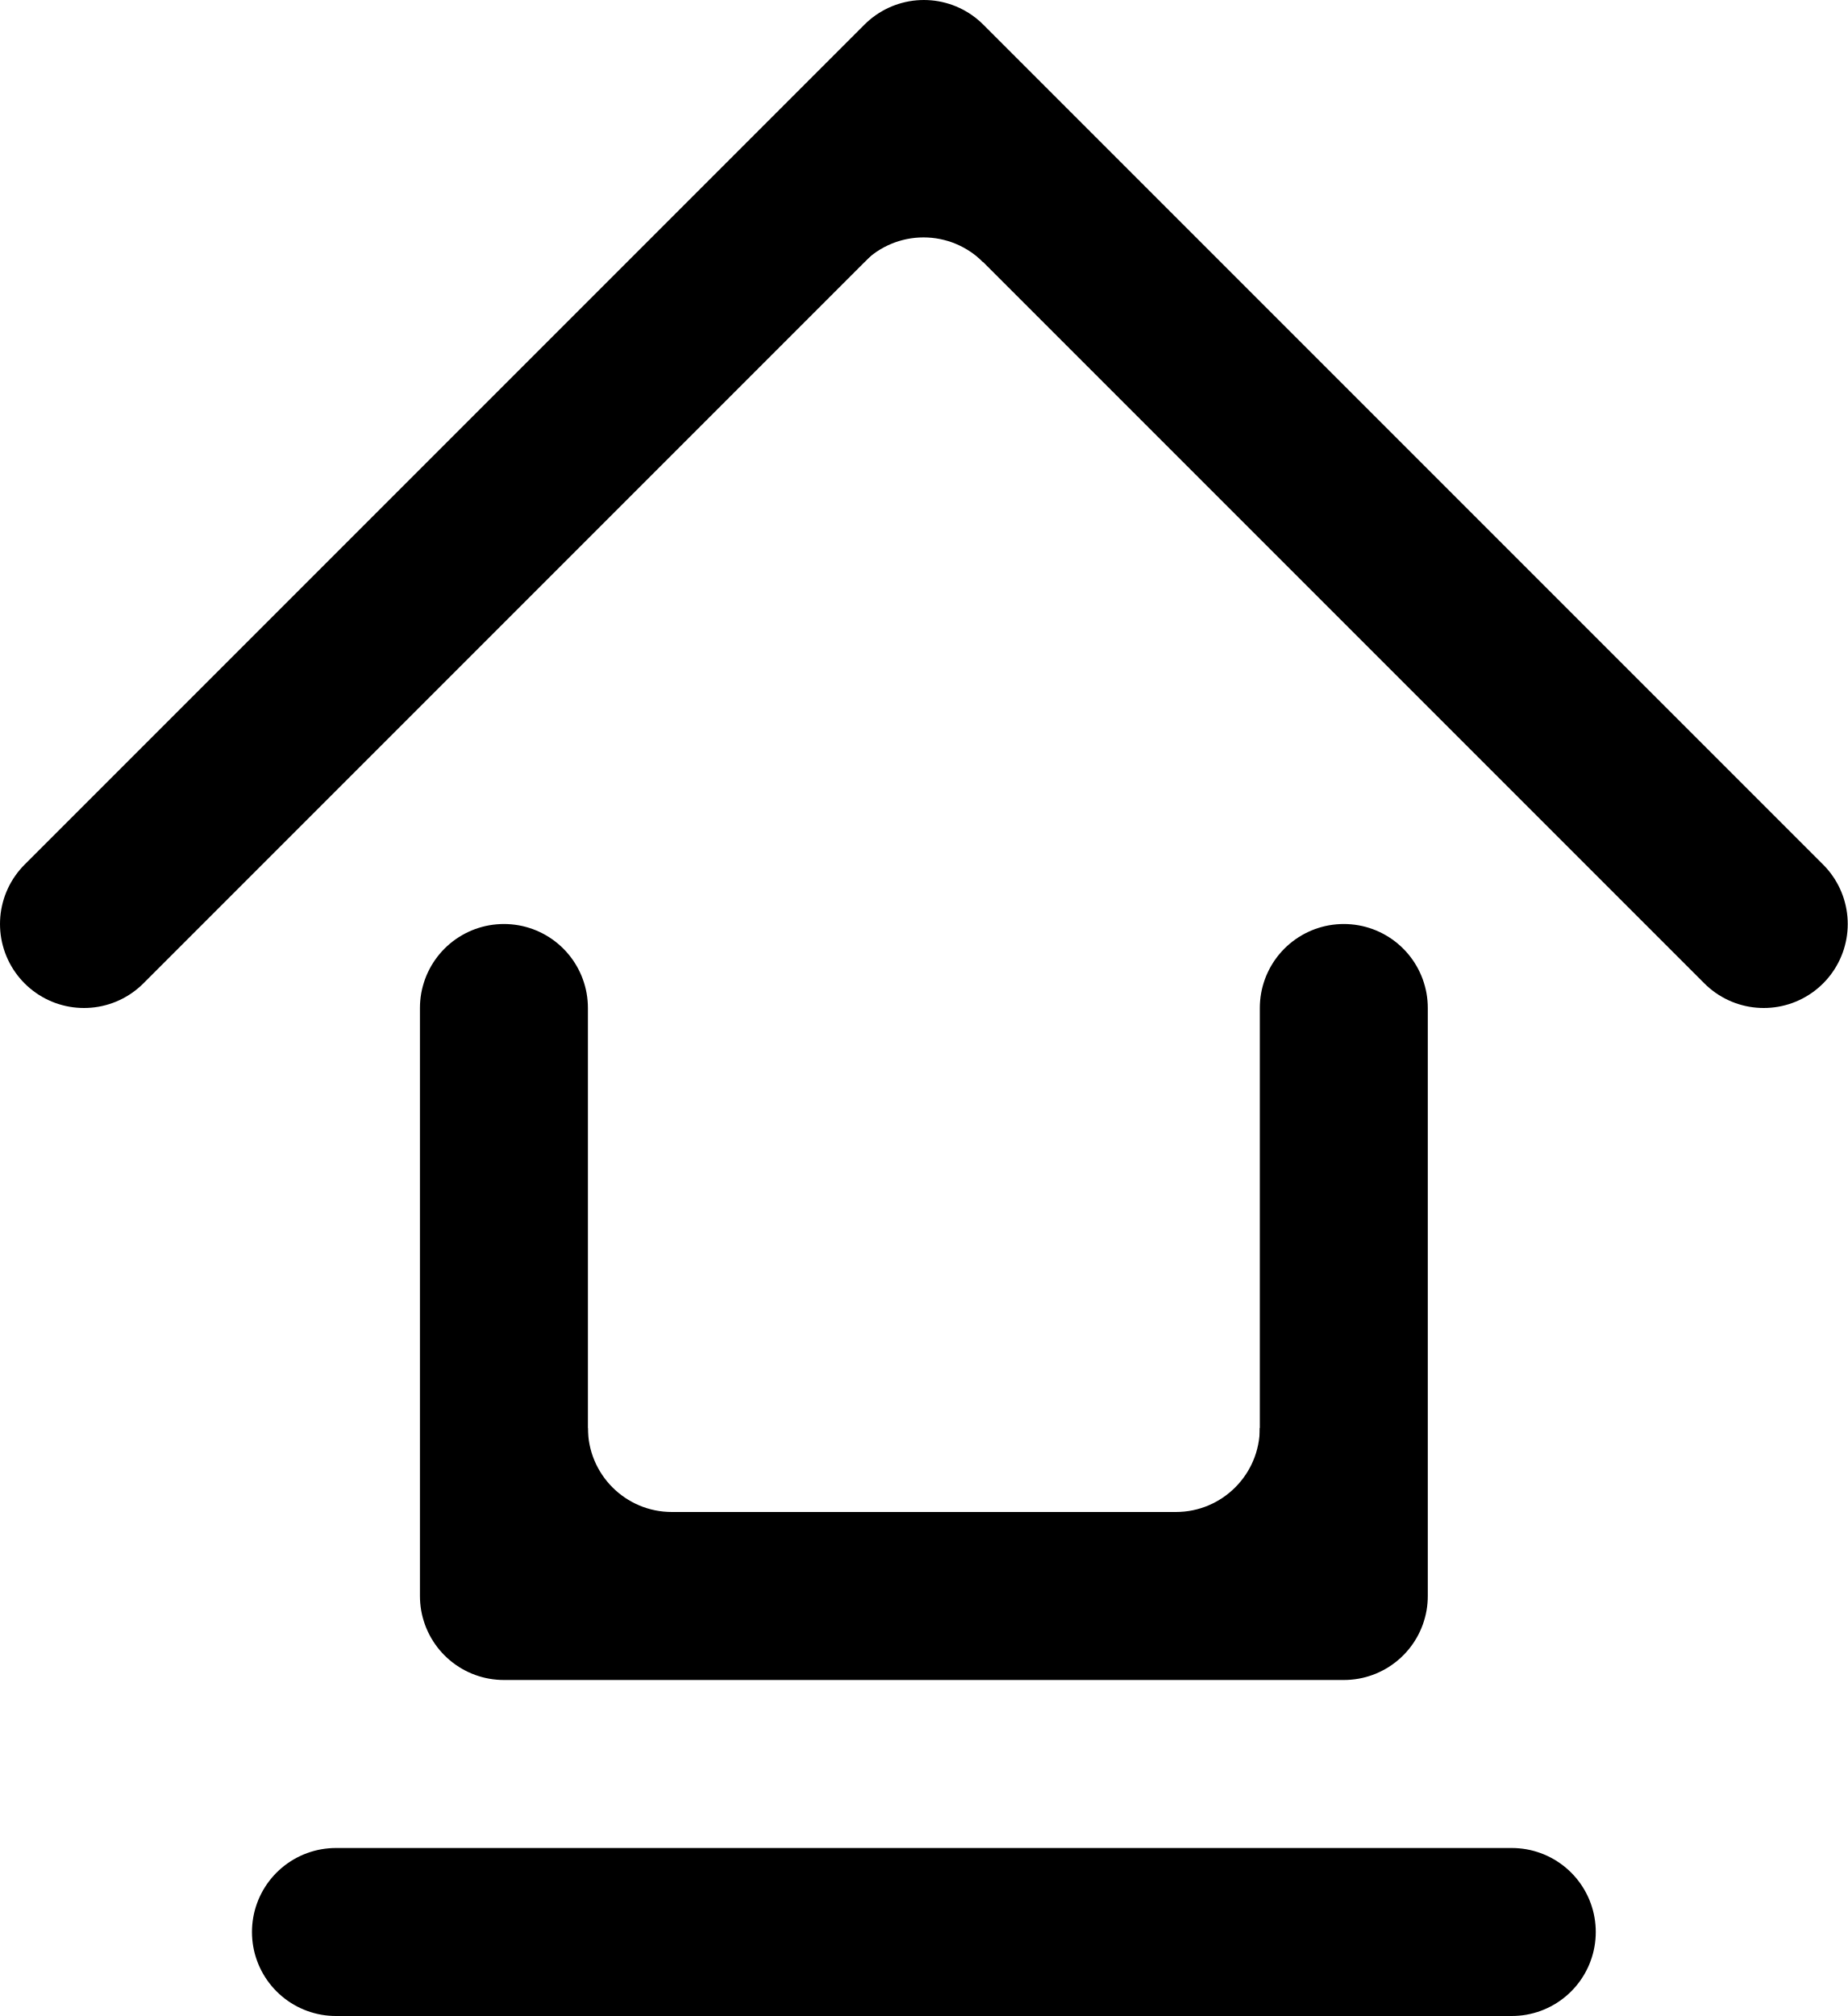
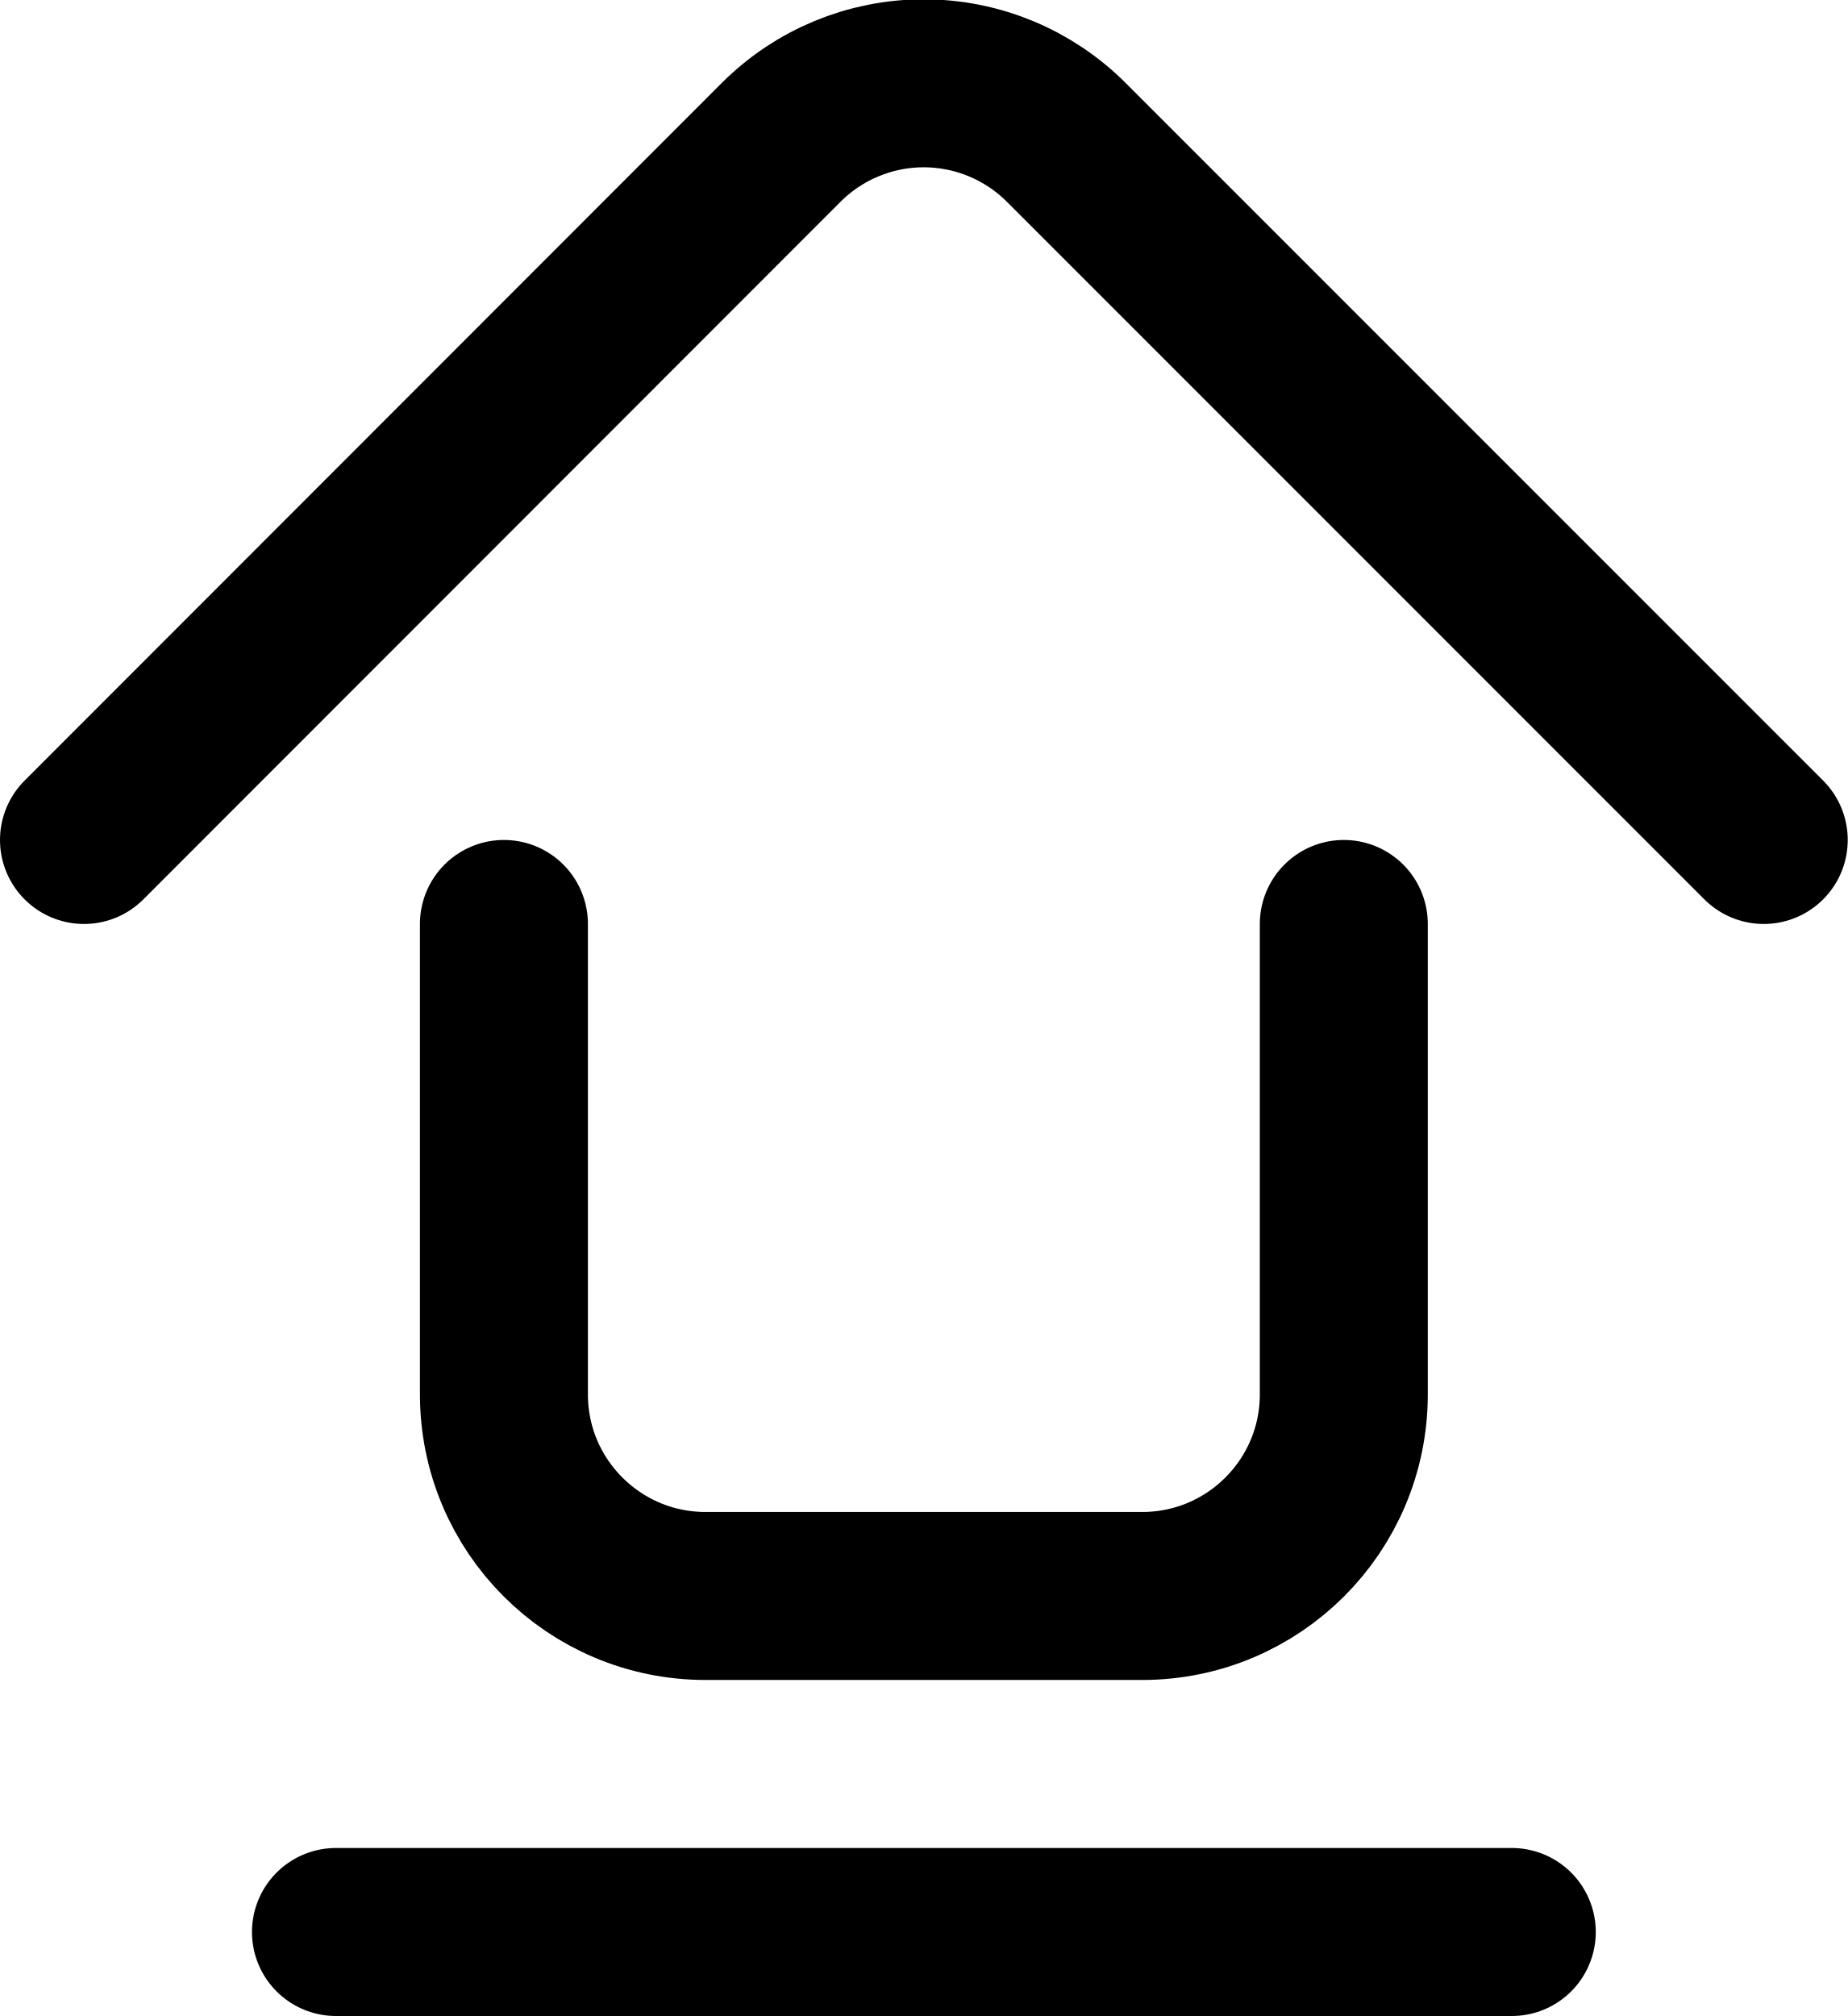
<svg xmlns="http://www.w3.org/2000/svg" width="5.5" height="6" viewBox="0 0 5.5 6" version="1.1" id="svg1">
-   <defs id="defs1" />
+   <defs id="defs1">
+     </defs>
  <g id="layer1">
-     <path style="fill:none;stroke:#000000;stroke-width:0.5;stroke-linecap:round;stroke-linejoin:round;stroke-dasharray:none;paint-order:fill markers stroke" d="m 5.25,2.75 -2.5,-2.5 -2.5,2.5" id="path1" />
-     <path style="fill:none;stroke:#000000;stroke-width:0.5;stroke-linecap:round;stroke-linejoin:round;stroke-dasharray:none;paint-order:fill markers stroke" d="M 1.5,3 V 4.75 H 4 V 3" id="path4" />
+     <path style="fill:none;stroke:#000000;stroke-width:0.5;stroke-linecap:round;stroke-linejoin:round;stroke-dasharray:none;paint-order:fill markers stroke" d="M 5.25,2.75 3.174,0.674 a 0.6,0.6 0 0 0 -0.849,0 L 0.25,2.75" id="path1" transform="translate(0,-0.2500985)" />
+     <path style="fill:none;stroke:#000000;stroke-width:0.5;stroke-linecap:round;stroke-linejoin:round;stroke-dasharray:none;paint-order:fill markers stroke" d="m 1.5,3 v 1.4 a 0.6,0.6 45 0 0 0.6,0.6 h 1.3 a 0.6,0.6 135 0 0 0.6,-0.6 V 3" id="path4" transform="translate(0,-0.2500985)" />
    <path style="fill:none;stroke:#000000;stroke-width:0.5;stroke-linecap:round;stroke-linejoin:round;paint-order:fill markers stroke" d="M 1,5.75 H 4.5" id="path2" />
-     <path id="rect1-1-3-6" style="fill:#000000;fill-opacity:1;stroke-width:0.5;stroke-linecap:round;stroke-linejoin:round;paint-order:fill markers stroke" d="M 3.103,0.604 2.926,0.78 a 0.25,0.25 0 0 0 -0.354,0 L 2.396,0.604 2.573,0.427 2.75,0.25 2.926,0.427 Z" />
-     <path id="rect1-1-3-6-0" style="fill:#000000;fill-opacity:1;stroke-width:0.5;stroke-linecap:round;stroke-linejoin:round;paint-order:fill markers stroke" d="m 2,4.75 10e-8,-0.25 a 0.25,0.25 0 0 1 -0.25,-0.25 h -0.25 v 0.25 L 1.5,4.75 h 0.25 z" />
-     <path id="rect1-1-3-6-0-9" style="fill:#000000;fill-opacity:1;stroke-width:0.5;stroke-linecap:round;stroke-linejoin:round;paint-order:fill markers stroke" d="m 3.5,4.75 -10e-8,-0.25 a 0.25,0.25 0 0 0 0.25,-0.25 h 0.25 v 0.25 L 4,4.75 H 3.75 Z" />
  </g>
</svg>
